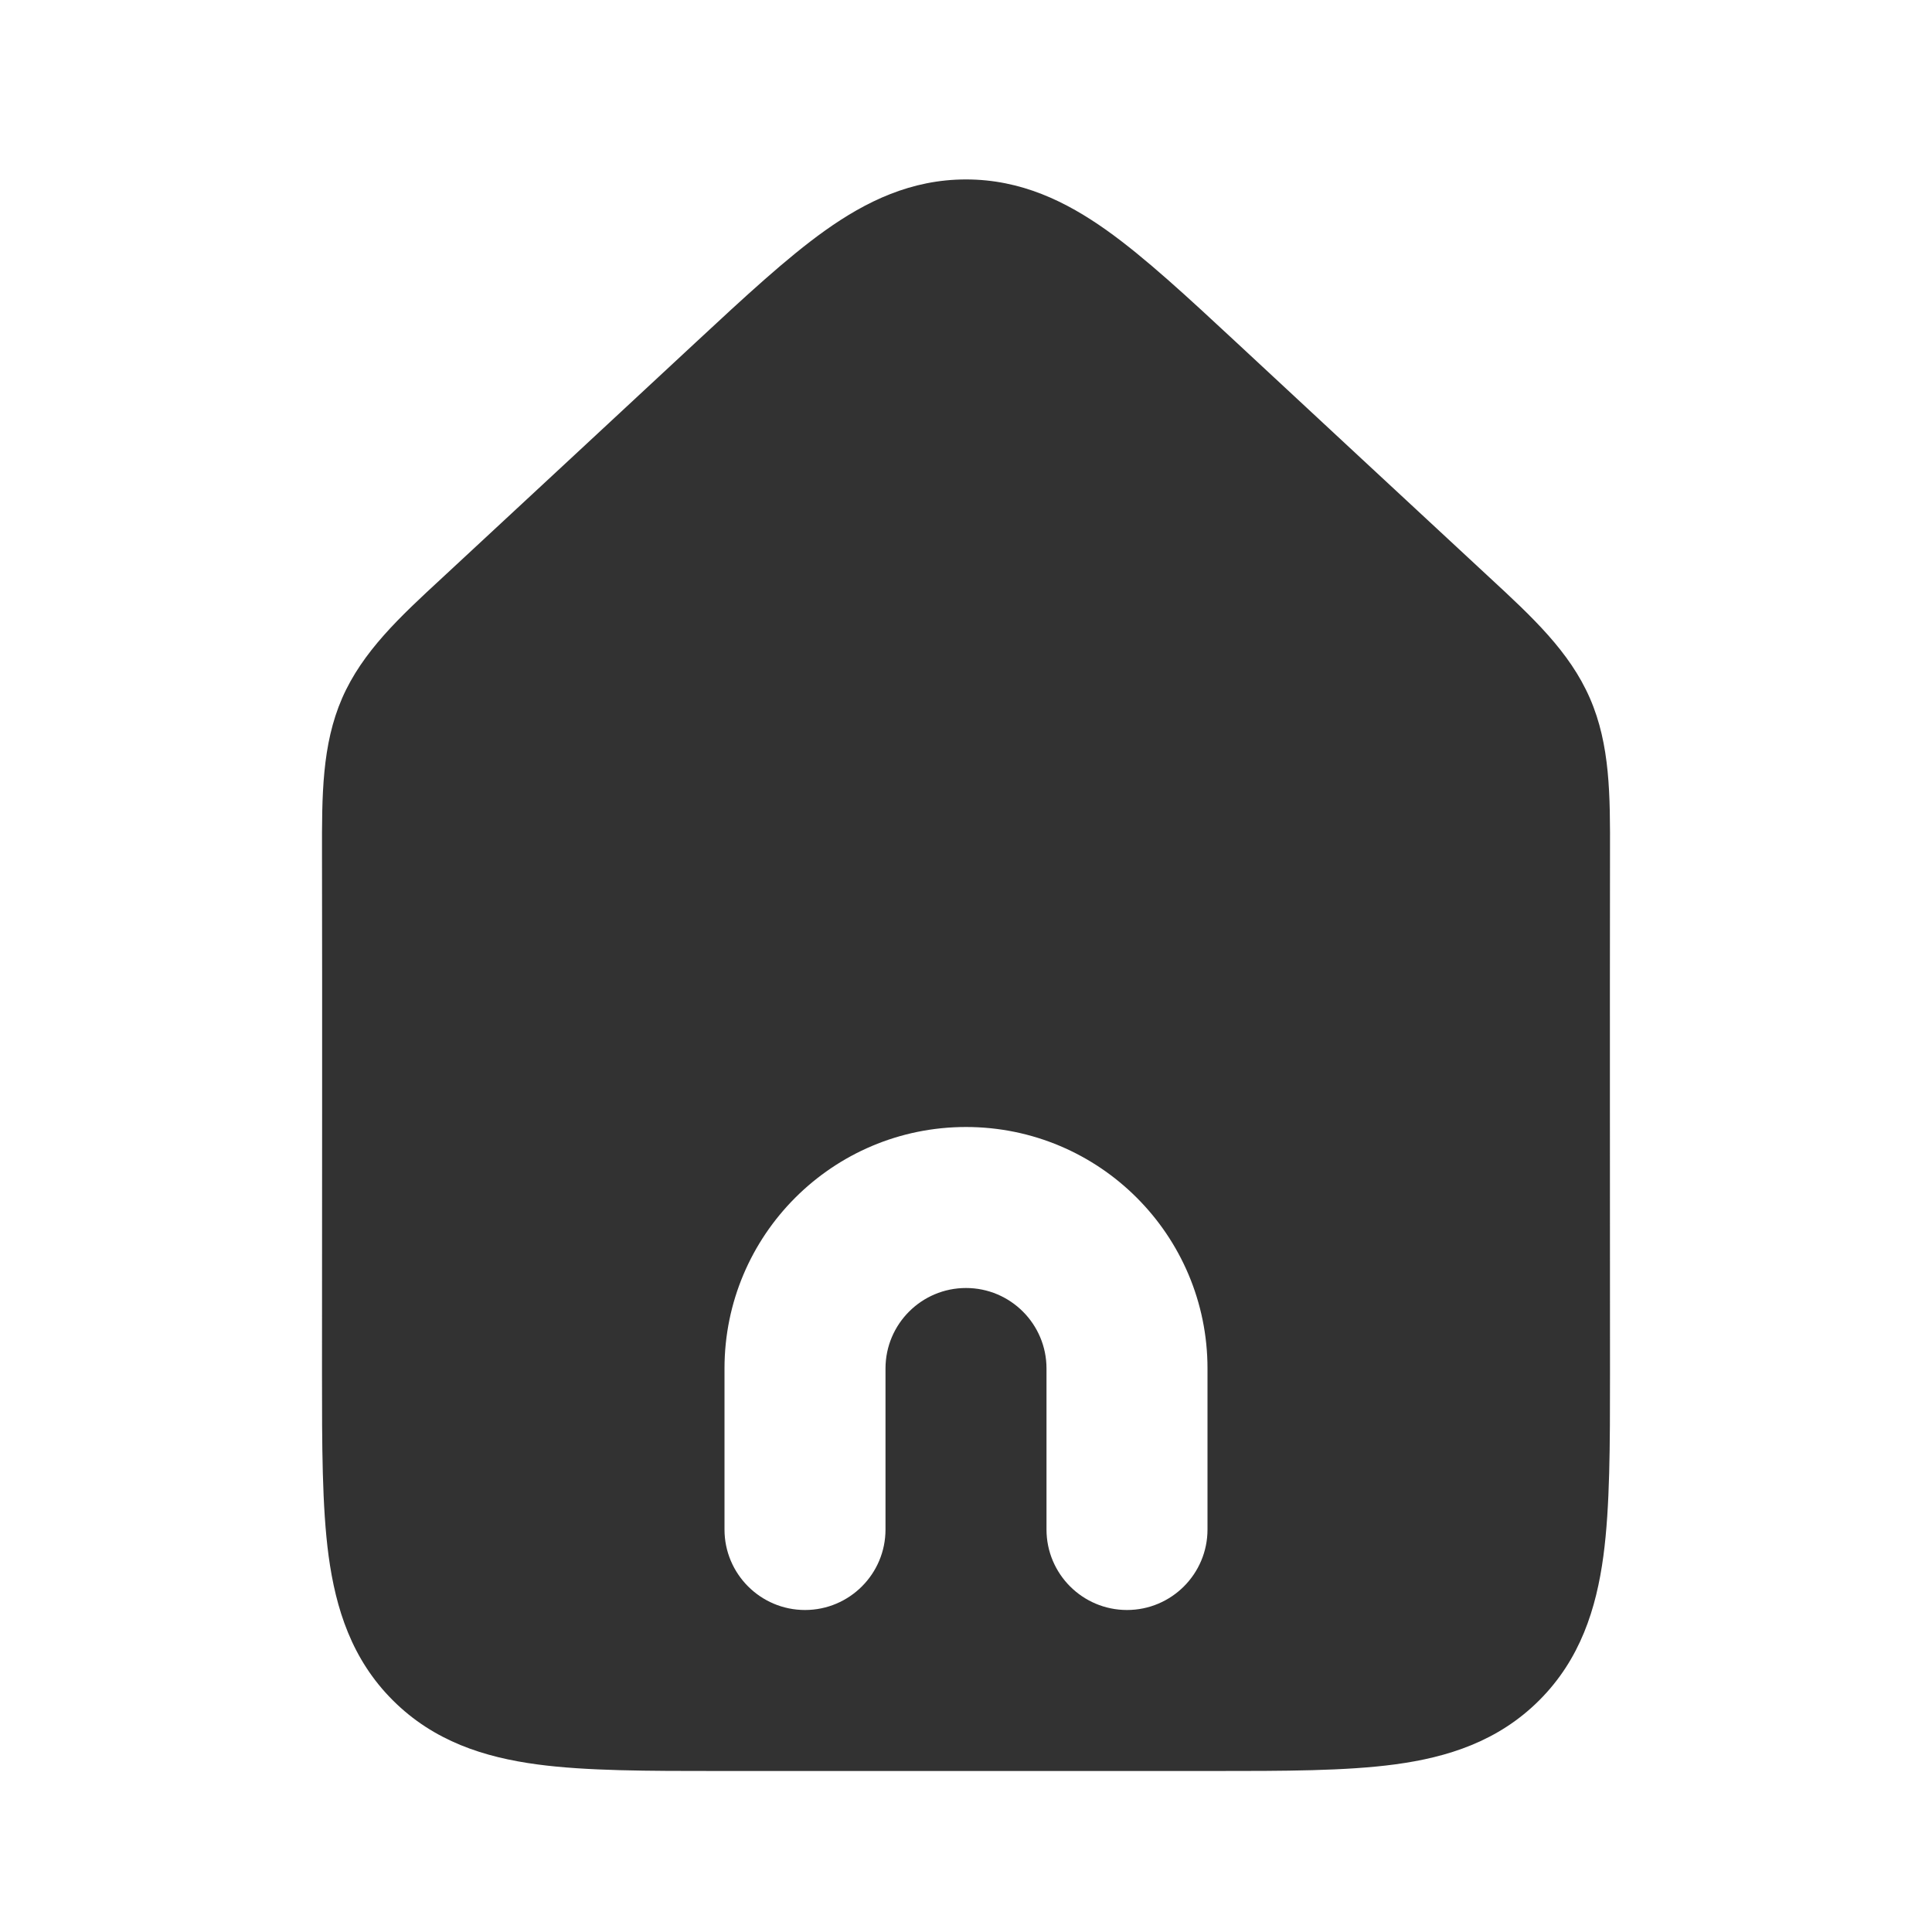
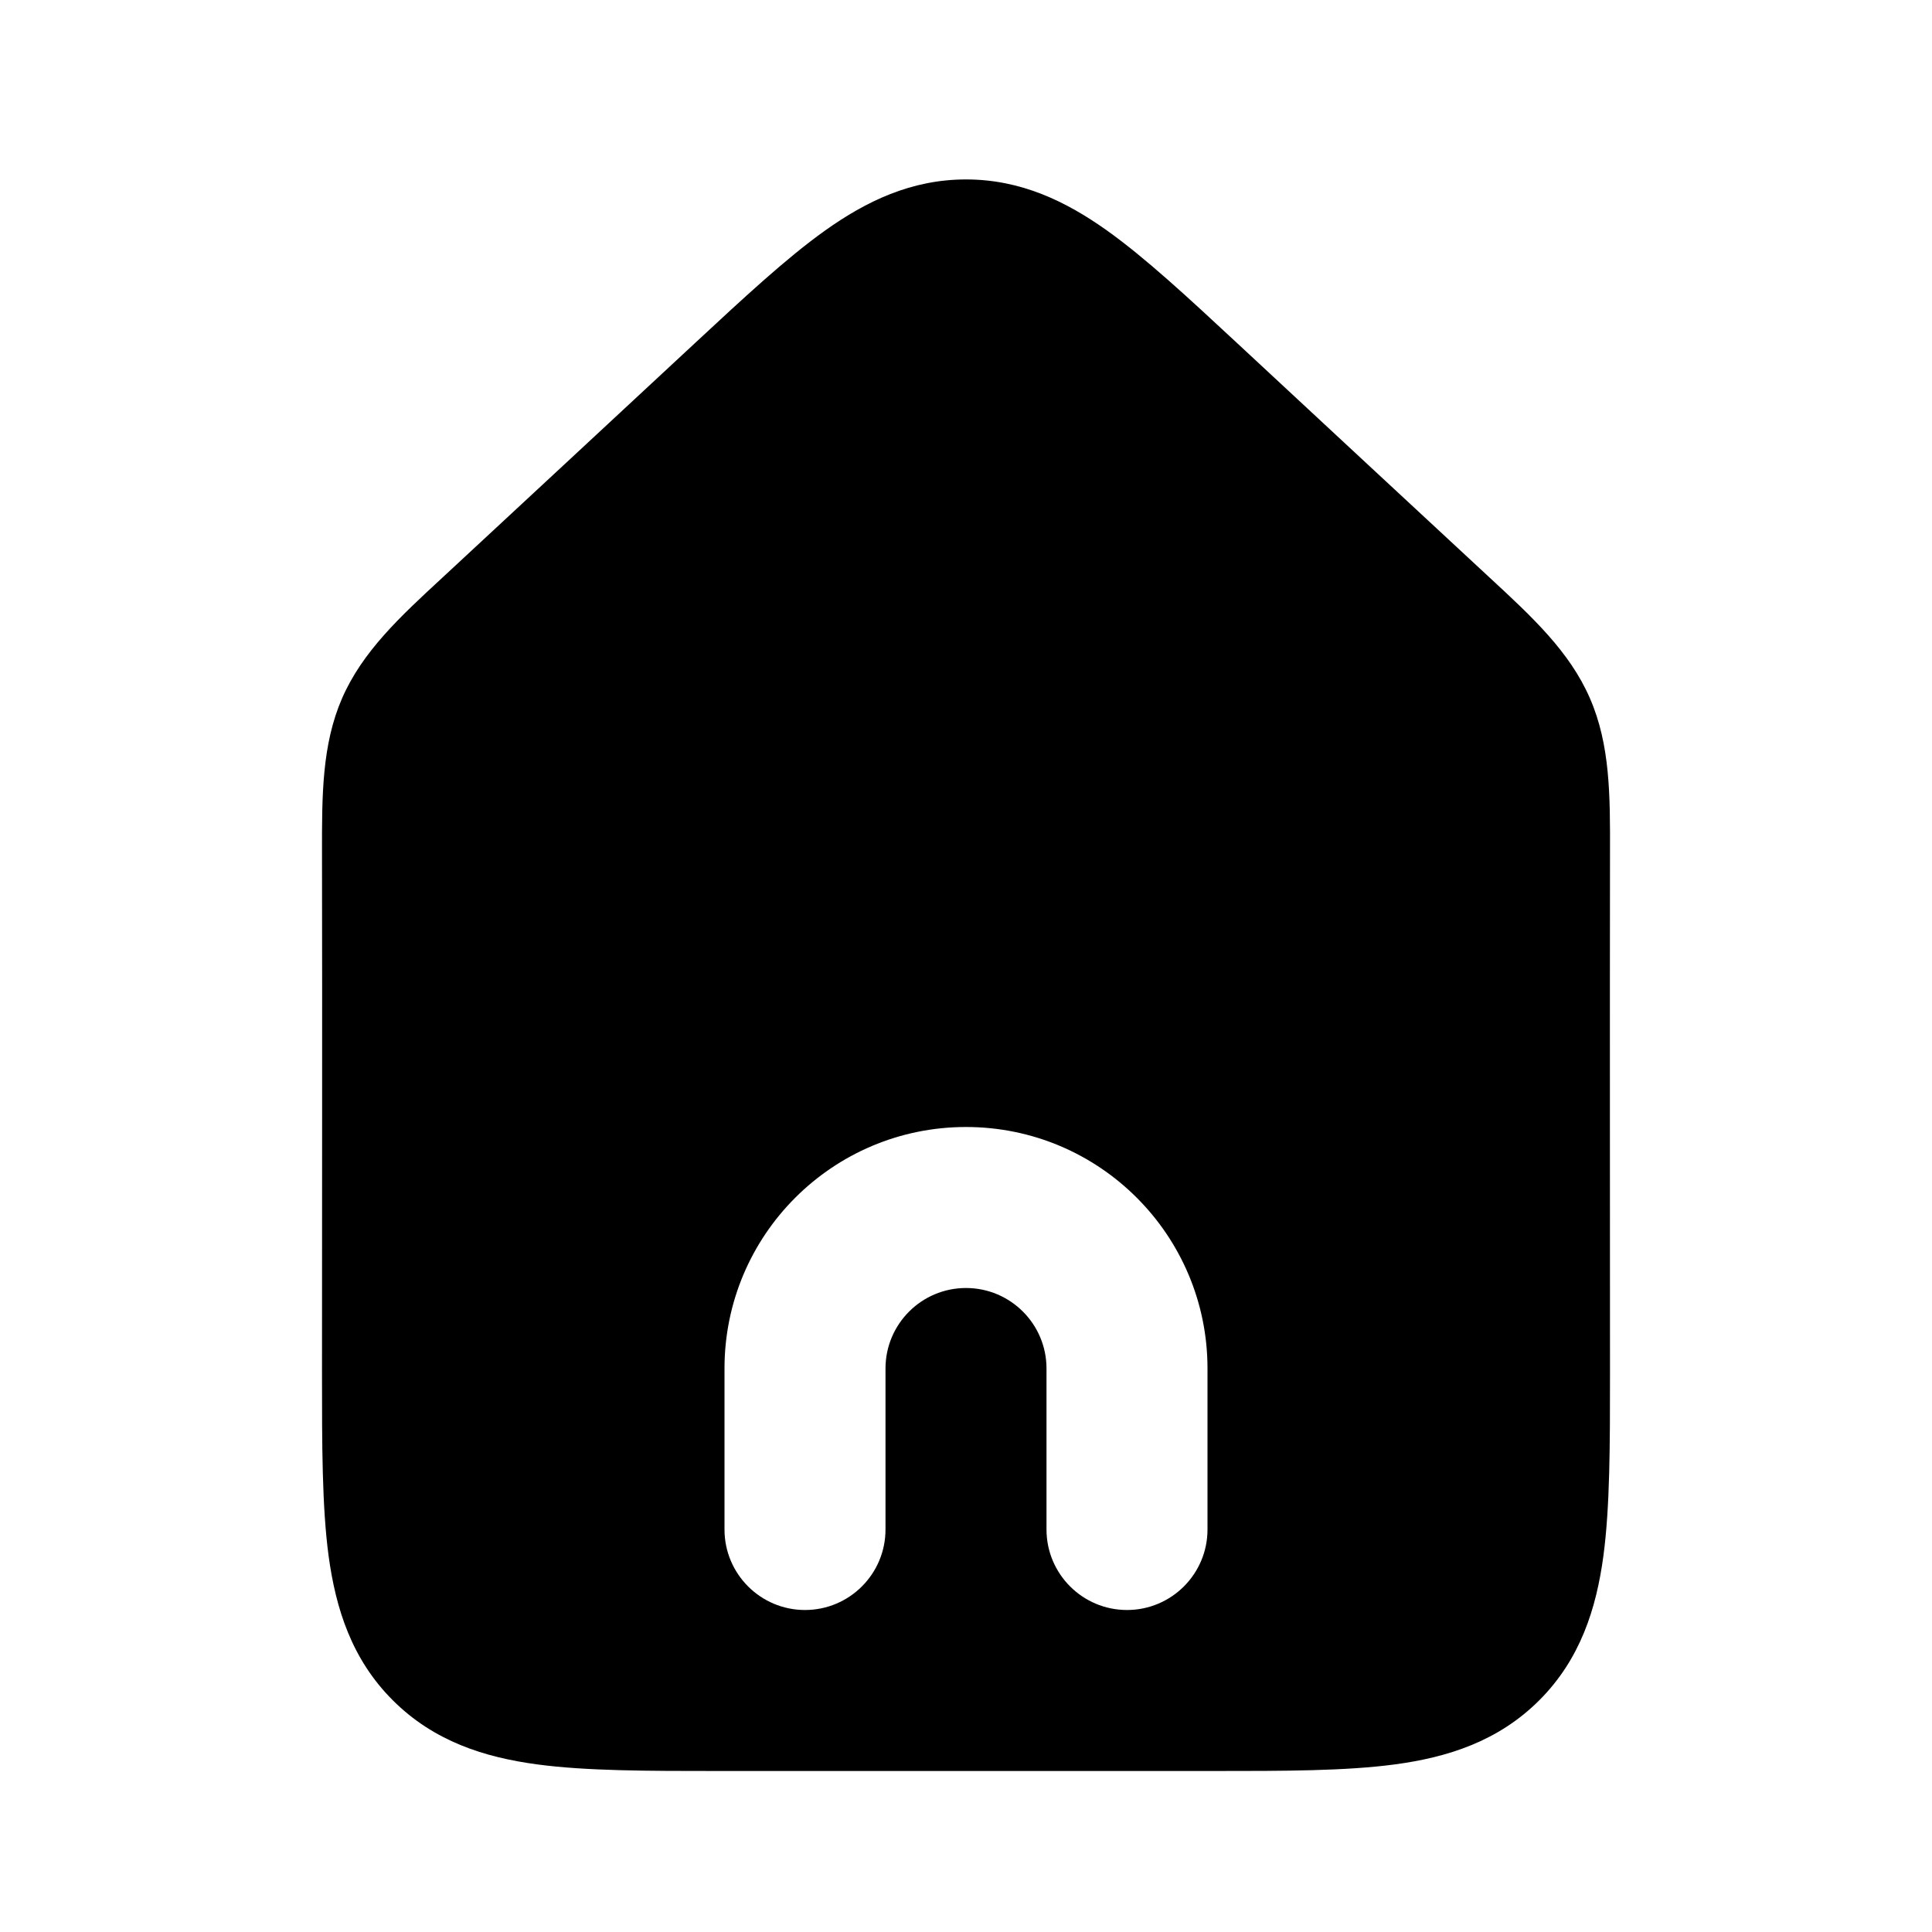
<svg xmlns="http://www.w3.org/2000/svg" width="24px" height="24px" viewBox="0 0 24 24" fill="none">
  <rect width="24" height="24" fill="white" />
-   <path fill-rule="evenodd" clip-rule="evenodd" d="M20 10.598C19.997 12.754 20 14.91 20 17.066C20 17.952 20 18.716 19.918 19.328C19.83 19.983 19.631 20.612 19.122 21.121C18.612 21.631 17.984 21.83 17.328 21.918C16.716 22 15.953 22 15.066 22L8.934 22C8.048 22 7.284 22 6.673 21.918C6.017 21.83 5.389 21.631 4.879 21.121C4.369 20.612 4.171 19.983 4.082 19.328C4 18.716 4 17.952 4 17.066C4 14.91 4.004 12.754 4 10.598C3.999 9.885 3.998 9.252 4.25 8.673C4.503 8.094 4.967 7.664 5.491 7.18C6.543 6.205 7.593 5.228 8.644 4.252C9.25 3.689 9.775 3.202 10.249 2.864C10.759 2.501 11.319 2.229 12 2.229C12.682 2.229 13.242 2.501 13.752 2.864C14.226 3.202 14.751 3.689 15.357 4.252C16.401 5.221 17.457 6.205 18.51 7.18C19.033 7.664 19.498 8.094 19.75 8.673C20.003 9.252 20.002 9.885 20 10.598ZM12 16C11.448 16 11 16.448 11 17V19C11 19.552 10.552 20 10 20C9.448 20 9 19.552 9 19V17C9 15.343 10.343 14 12 14C13.657 14 15 15.343 15 17V19C15 19.552 14.552 20 14 20C13.448 20 13 19.552 13 19V17C13 16.448 12.552 16 12 16Z" fill="#323232" />
+   <path fill-rule="evenodd" clip-rule="evenodd" d="M20 10.598C19.997 12.754 20 14.91 20 17.066C20 17.952 20 18.716 19.918 19.328C19.83 19.983 19.631 20.612 19.122 21.121C18.612 21.631 17.984 21.83 17.328 21.918C16.716 22 15.953 22 15.066 22L8.934 22C8.048 22 7.284 22 6.673 21.918C6.017 21.83 5.389 21.631 4.879 21.121C4.369 20.612 4.171 19.983 4.082 19.328C4 18.716 4 17.952 4 17.066C4 14.91 4.004 12.754 4 10.598C3.999 9.885 3.998 9.252 4.25 8.673C4.503 8.094 4.967 7.664 5.491 7.18C6.543 6.205 7.593 5.228 8.644 4.252C9.25 3.689 9.775 3.202 10.249 2.864C10.759 2.501 11.319 2.229 12 2.229C12.682 2.229 13.242 2.501 13.752 2.864C14.226 3.202 14.751 3.689 15.357 4.252C16.401 5.221 17.457 6.205 18.51 7.18C19.033 7.664 19.498 8.094 19.75 8.673C20.003 9.252 20.002 9.885 20 10.598ZM12 16C11.448 16 11 16.448 11 17V19C11 19.552 10.552 20 10 20C9.448 20 9 19.552 9 19V17C9 15.343 10.343 14 12 14C13.657 14 15 15.343 15 17V19C15 19.552 14.552 20 14 20C13.448 20 13 19.552 13 19V17C13 16.448 12.552 16 12 16Z" fill="currentColor" />
</svg>
